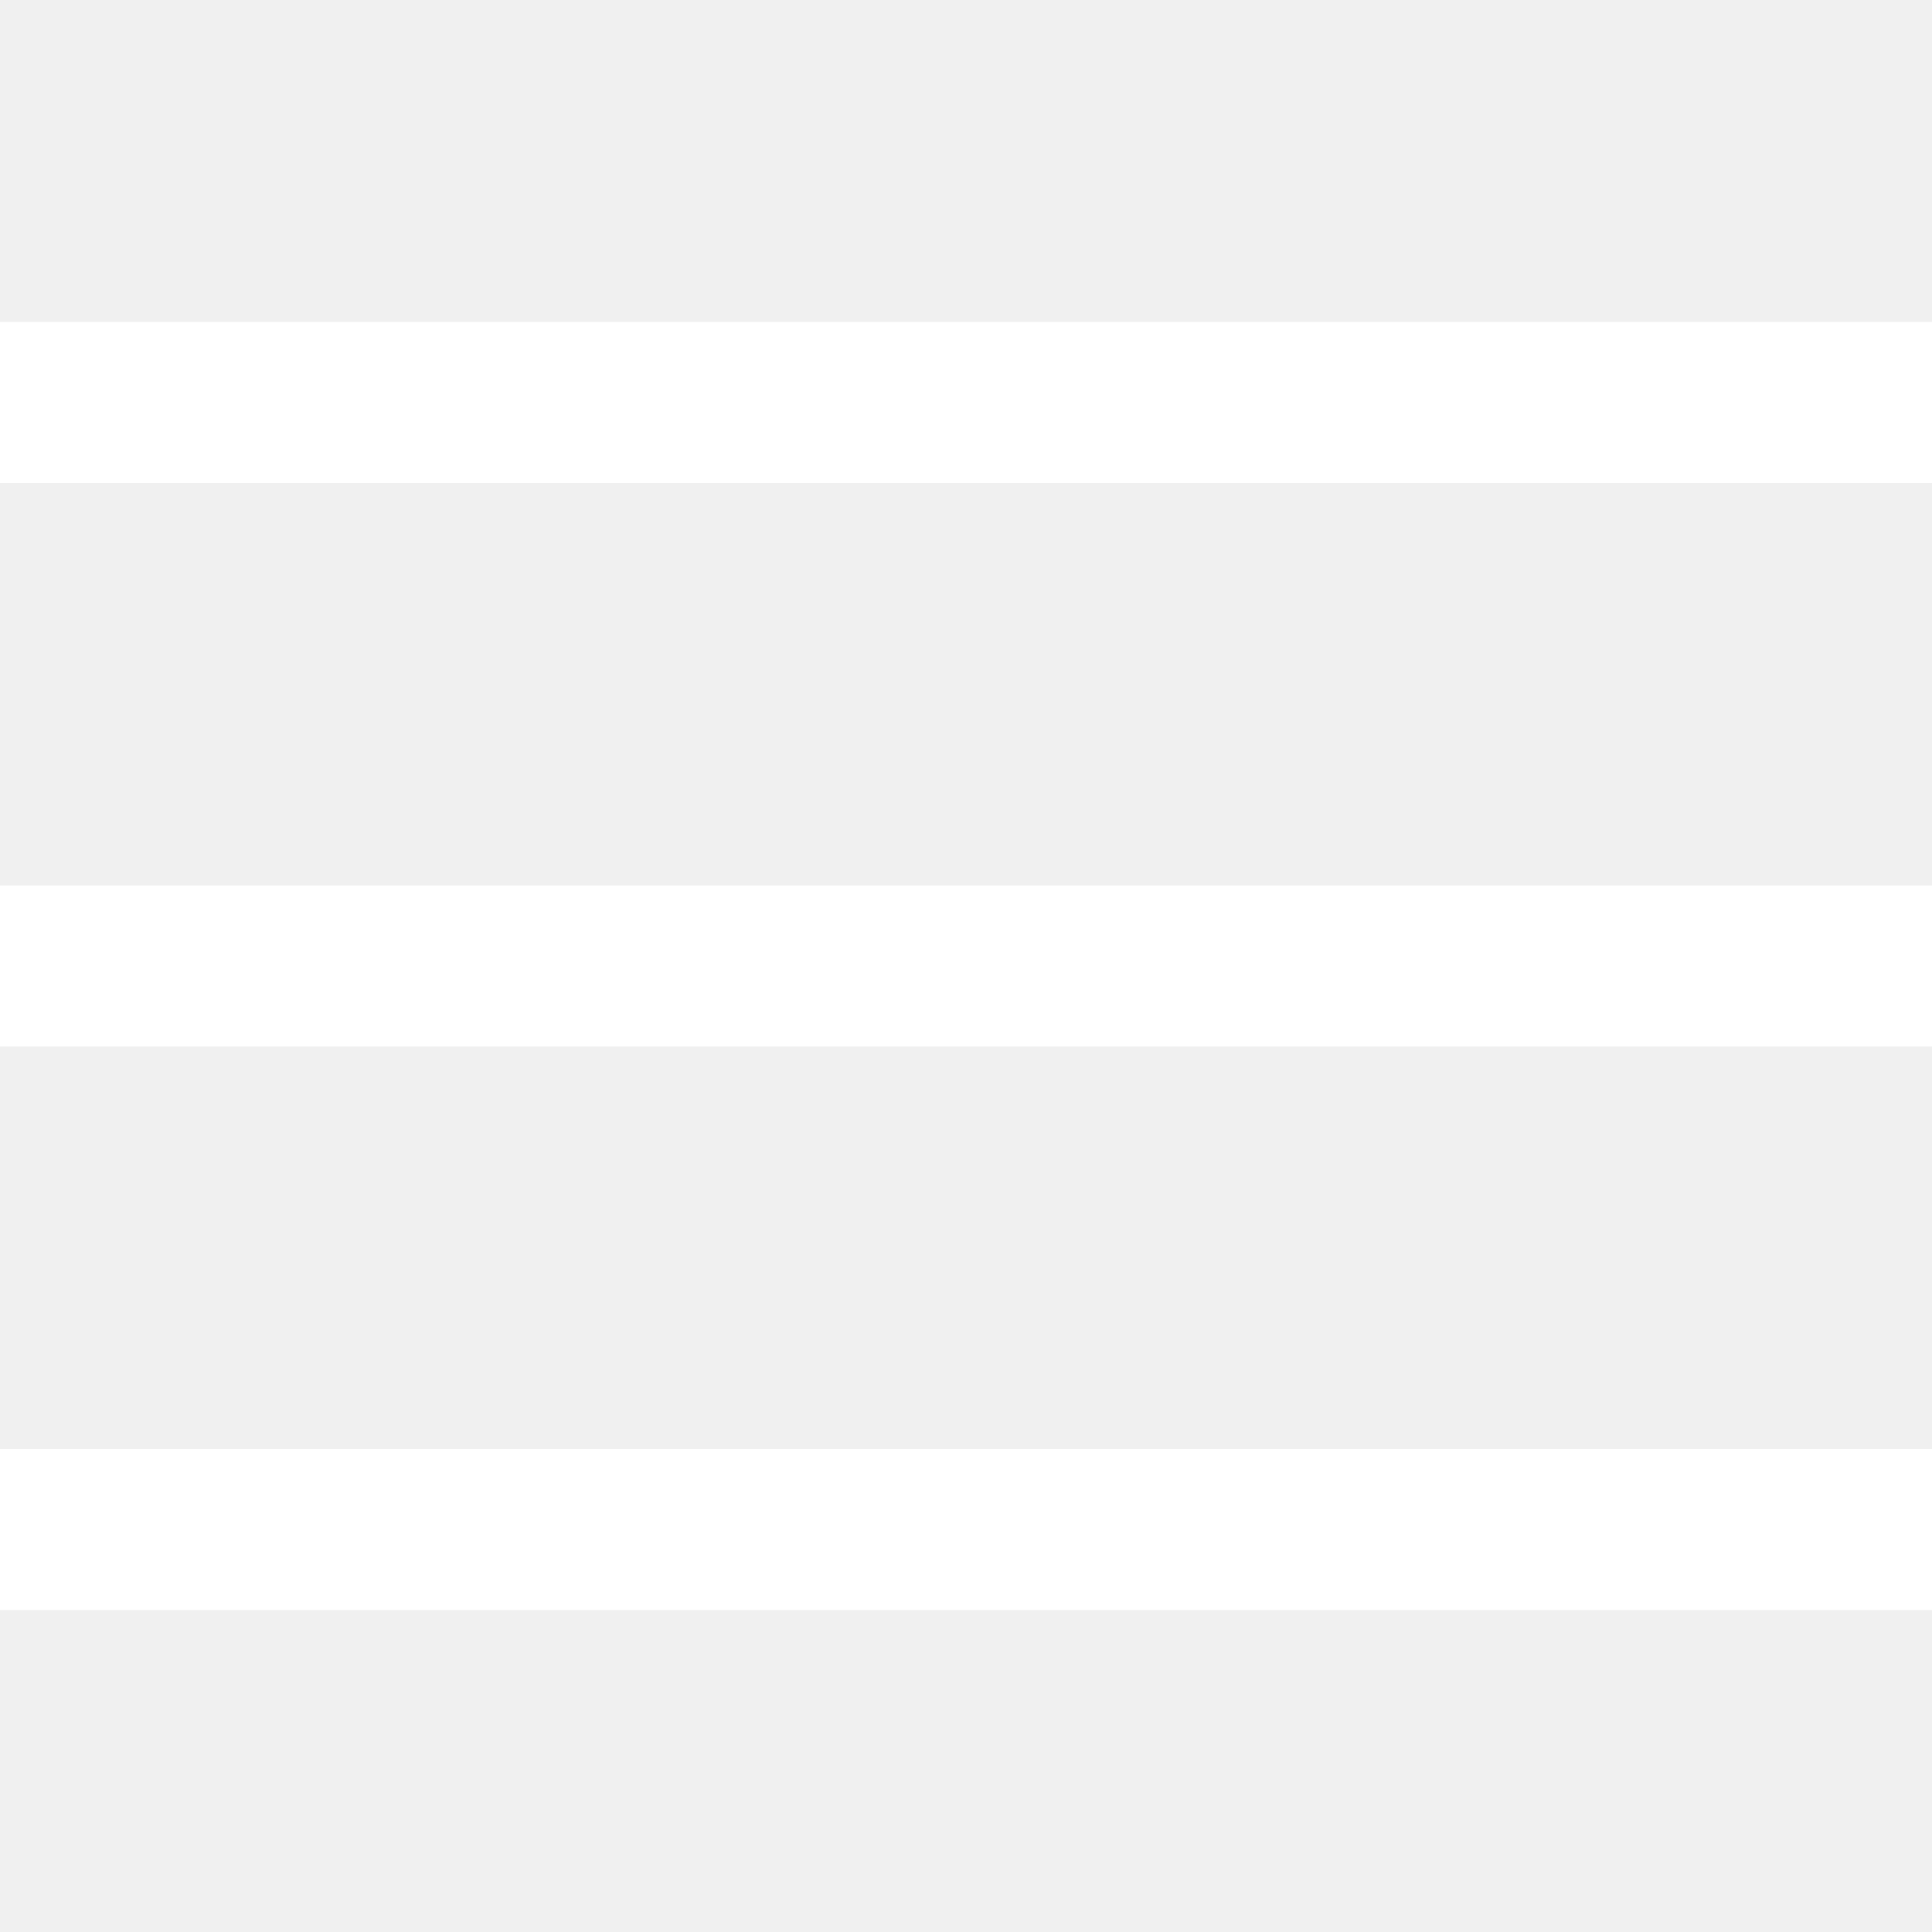
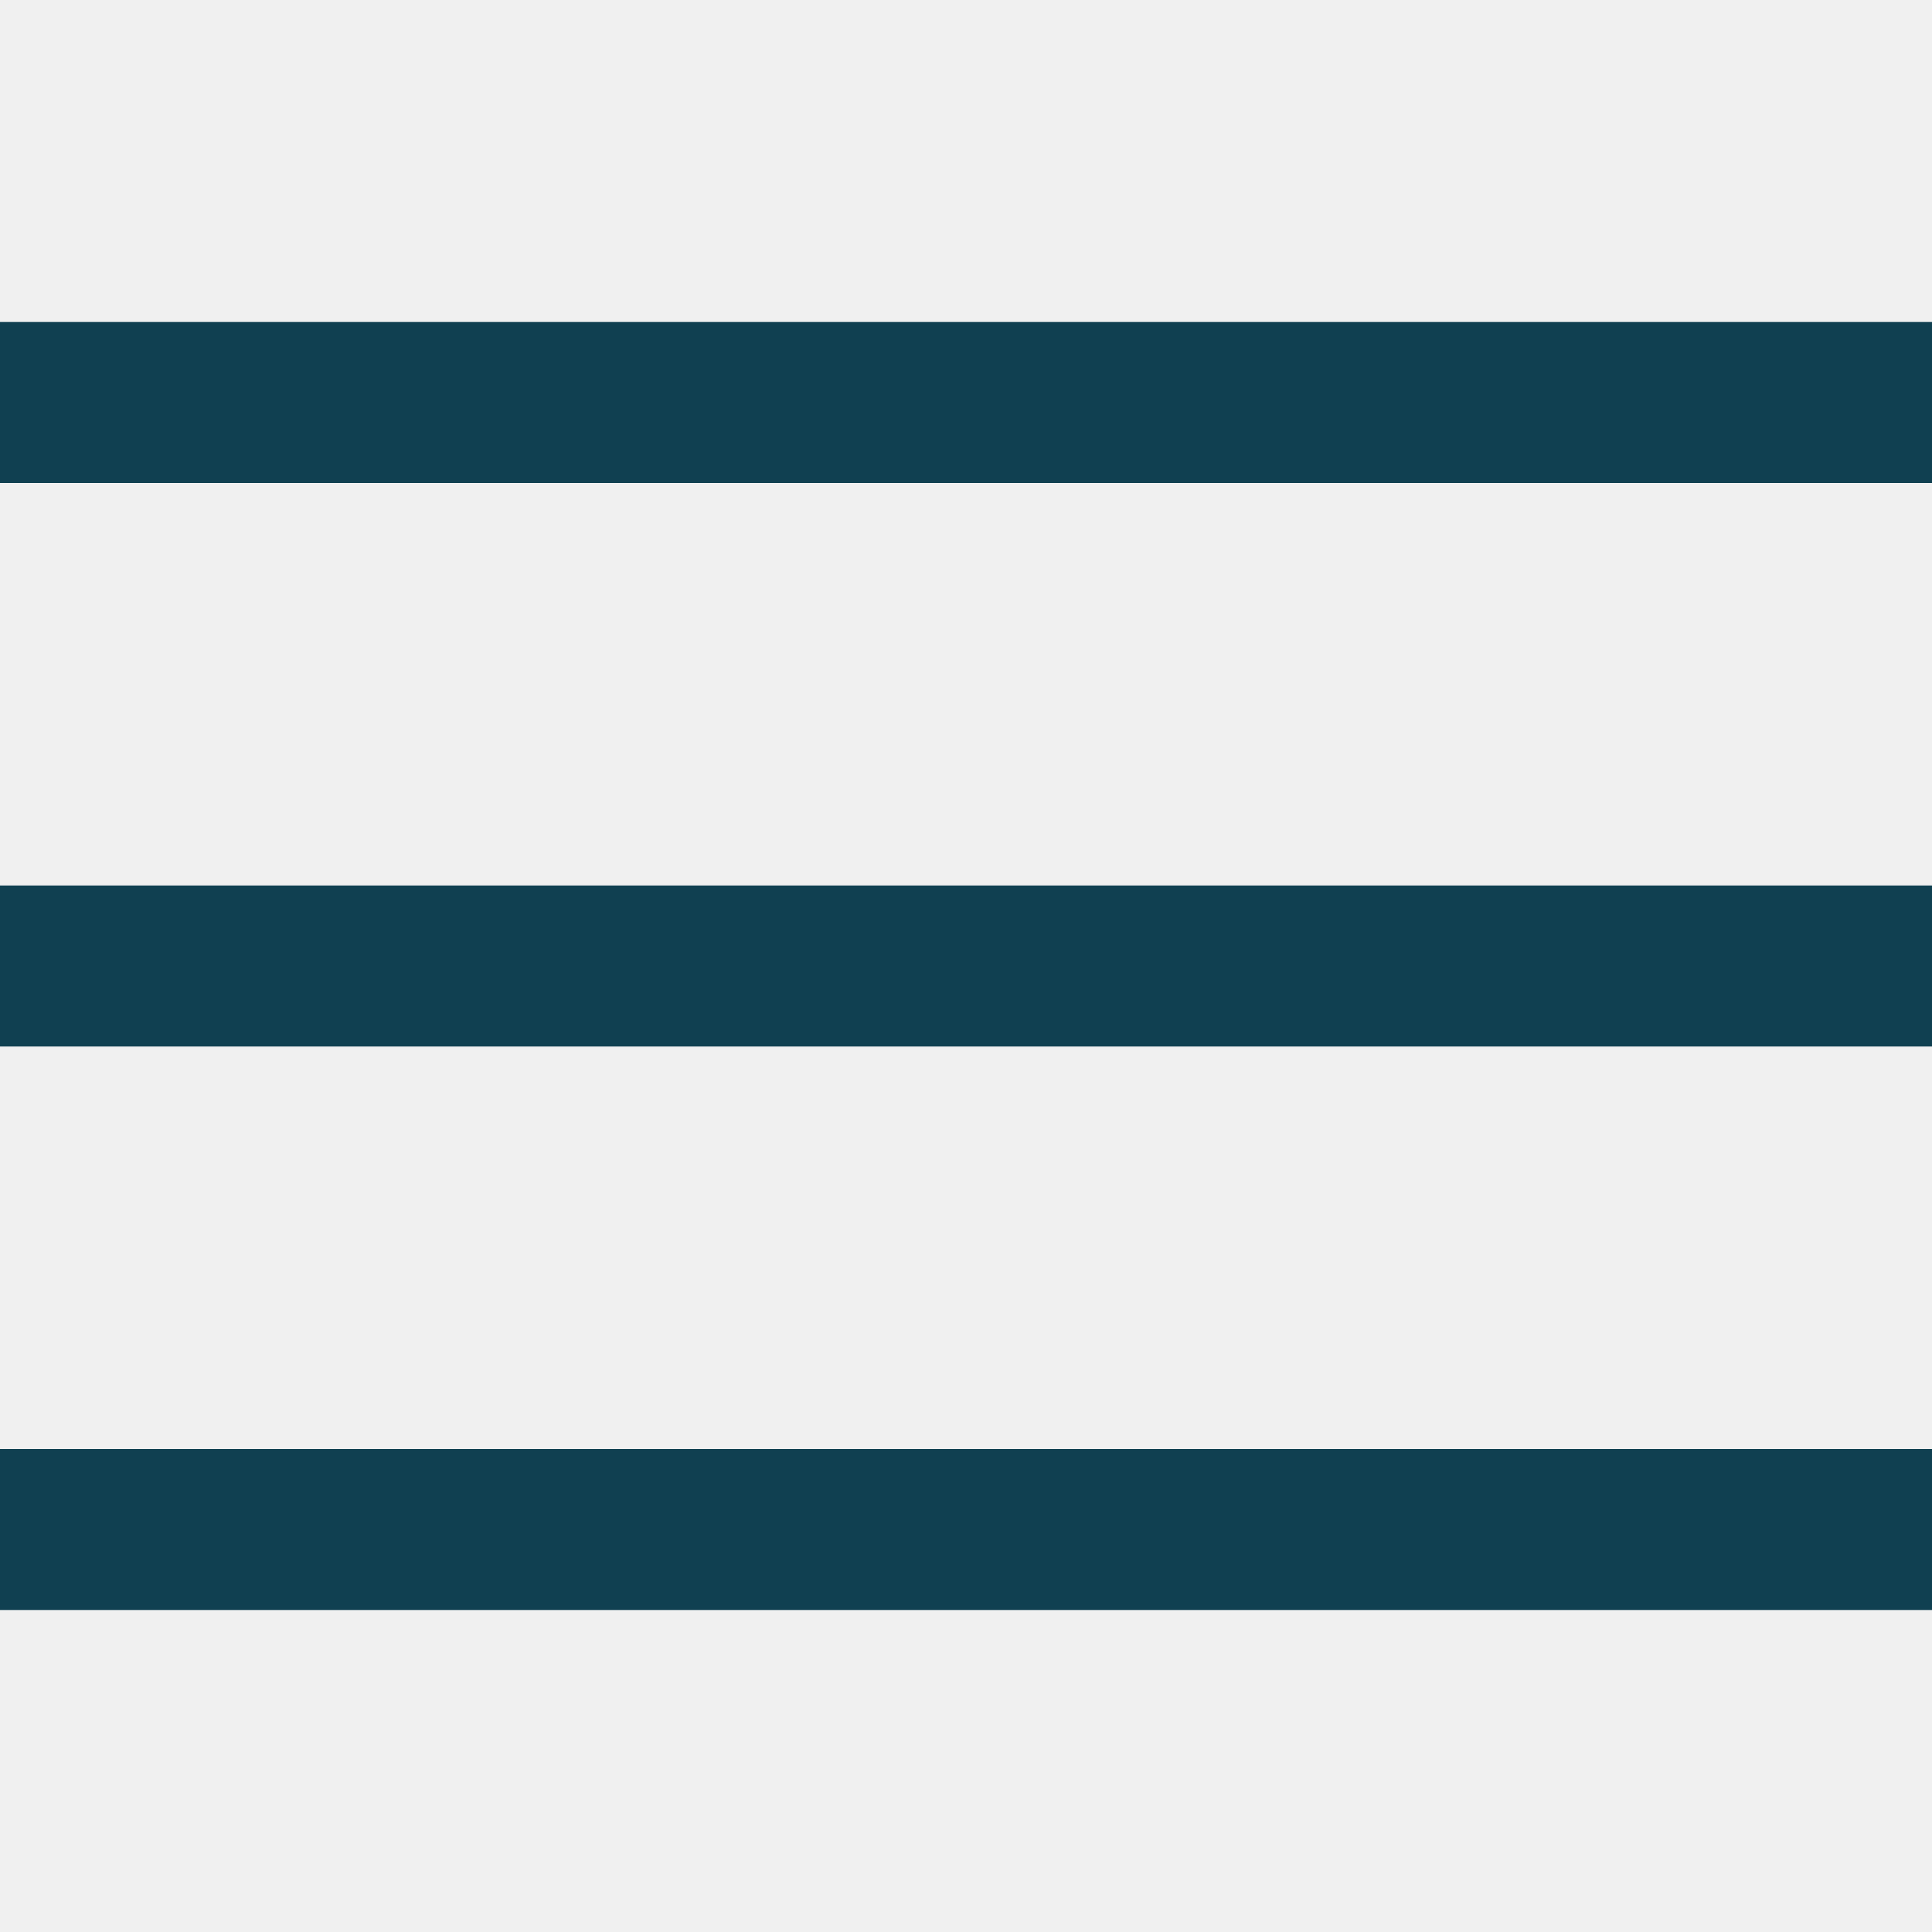
<svg xmlns="http://www.w3.org/2000/svg" width="24px" height="24px" viewBox="0 0 24 24" version="1.1">
  <g id="nav-icon-open" stroke="none" stroke-width="1" fill="none" fill-rule="evenodd">
-     <rect id="path" fill="#FFFFFF" x="0" y="4" width="24" height="2" />
-     <rect id="path" fill="#FFFFFF" x="0" y="11" width="24" height="2" />
-     <rect id="path" fill="#FFFFFF" x="0" y="18" width="24" height="2" />
+     <rect id="path" fill="#104051" x="0" y="4" width="24" height="2" />
+     <rect id="path" fill="#104051" x="0" y="11" width="24" height="2" />
+     <rect id="path" fill="#104051" x="0" y="18" width="24" height="2" />
  </g>
</svg>
